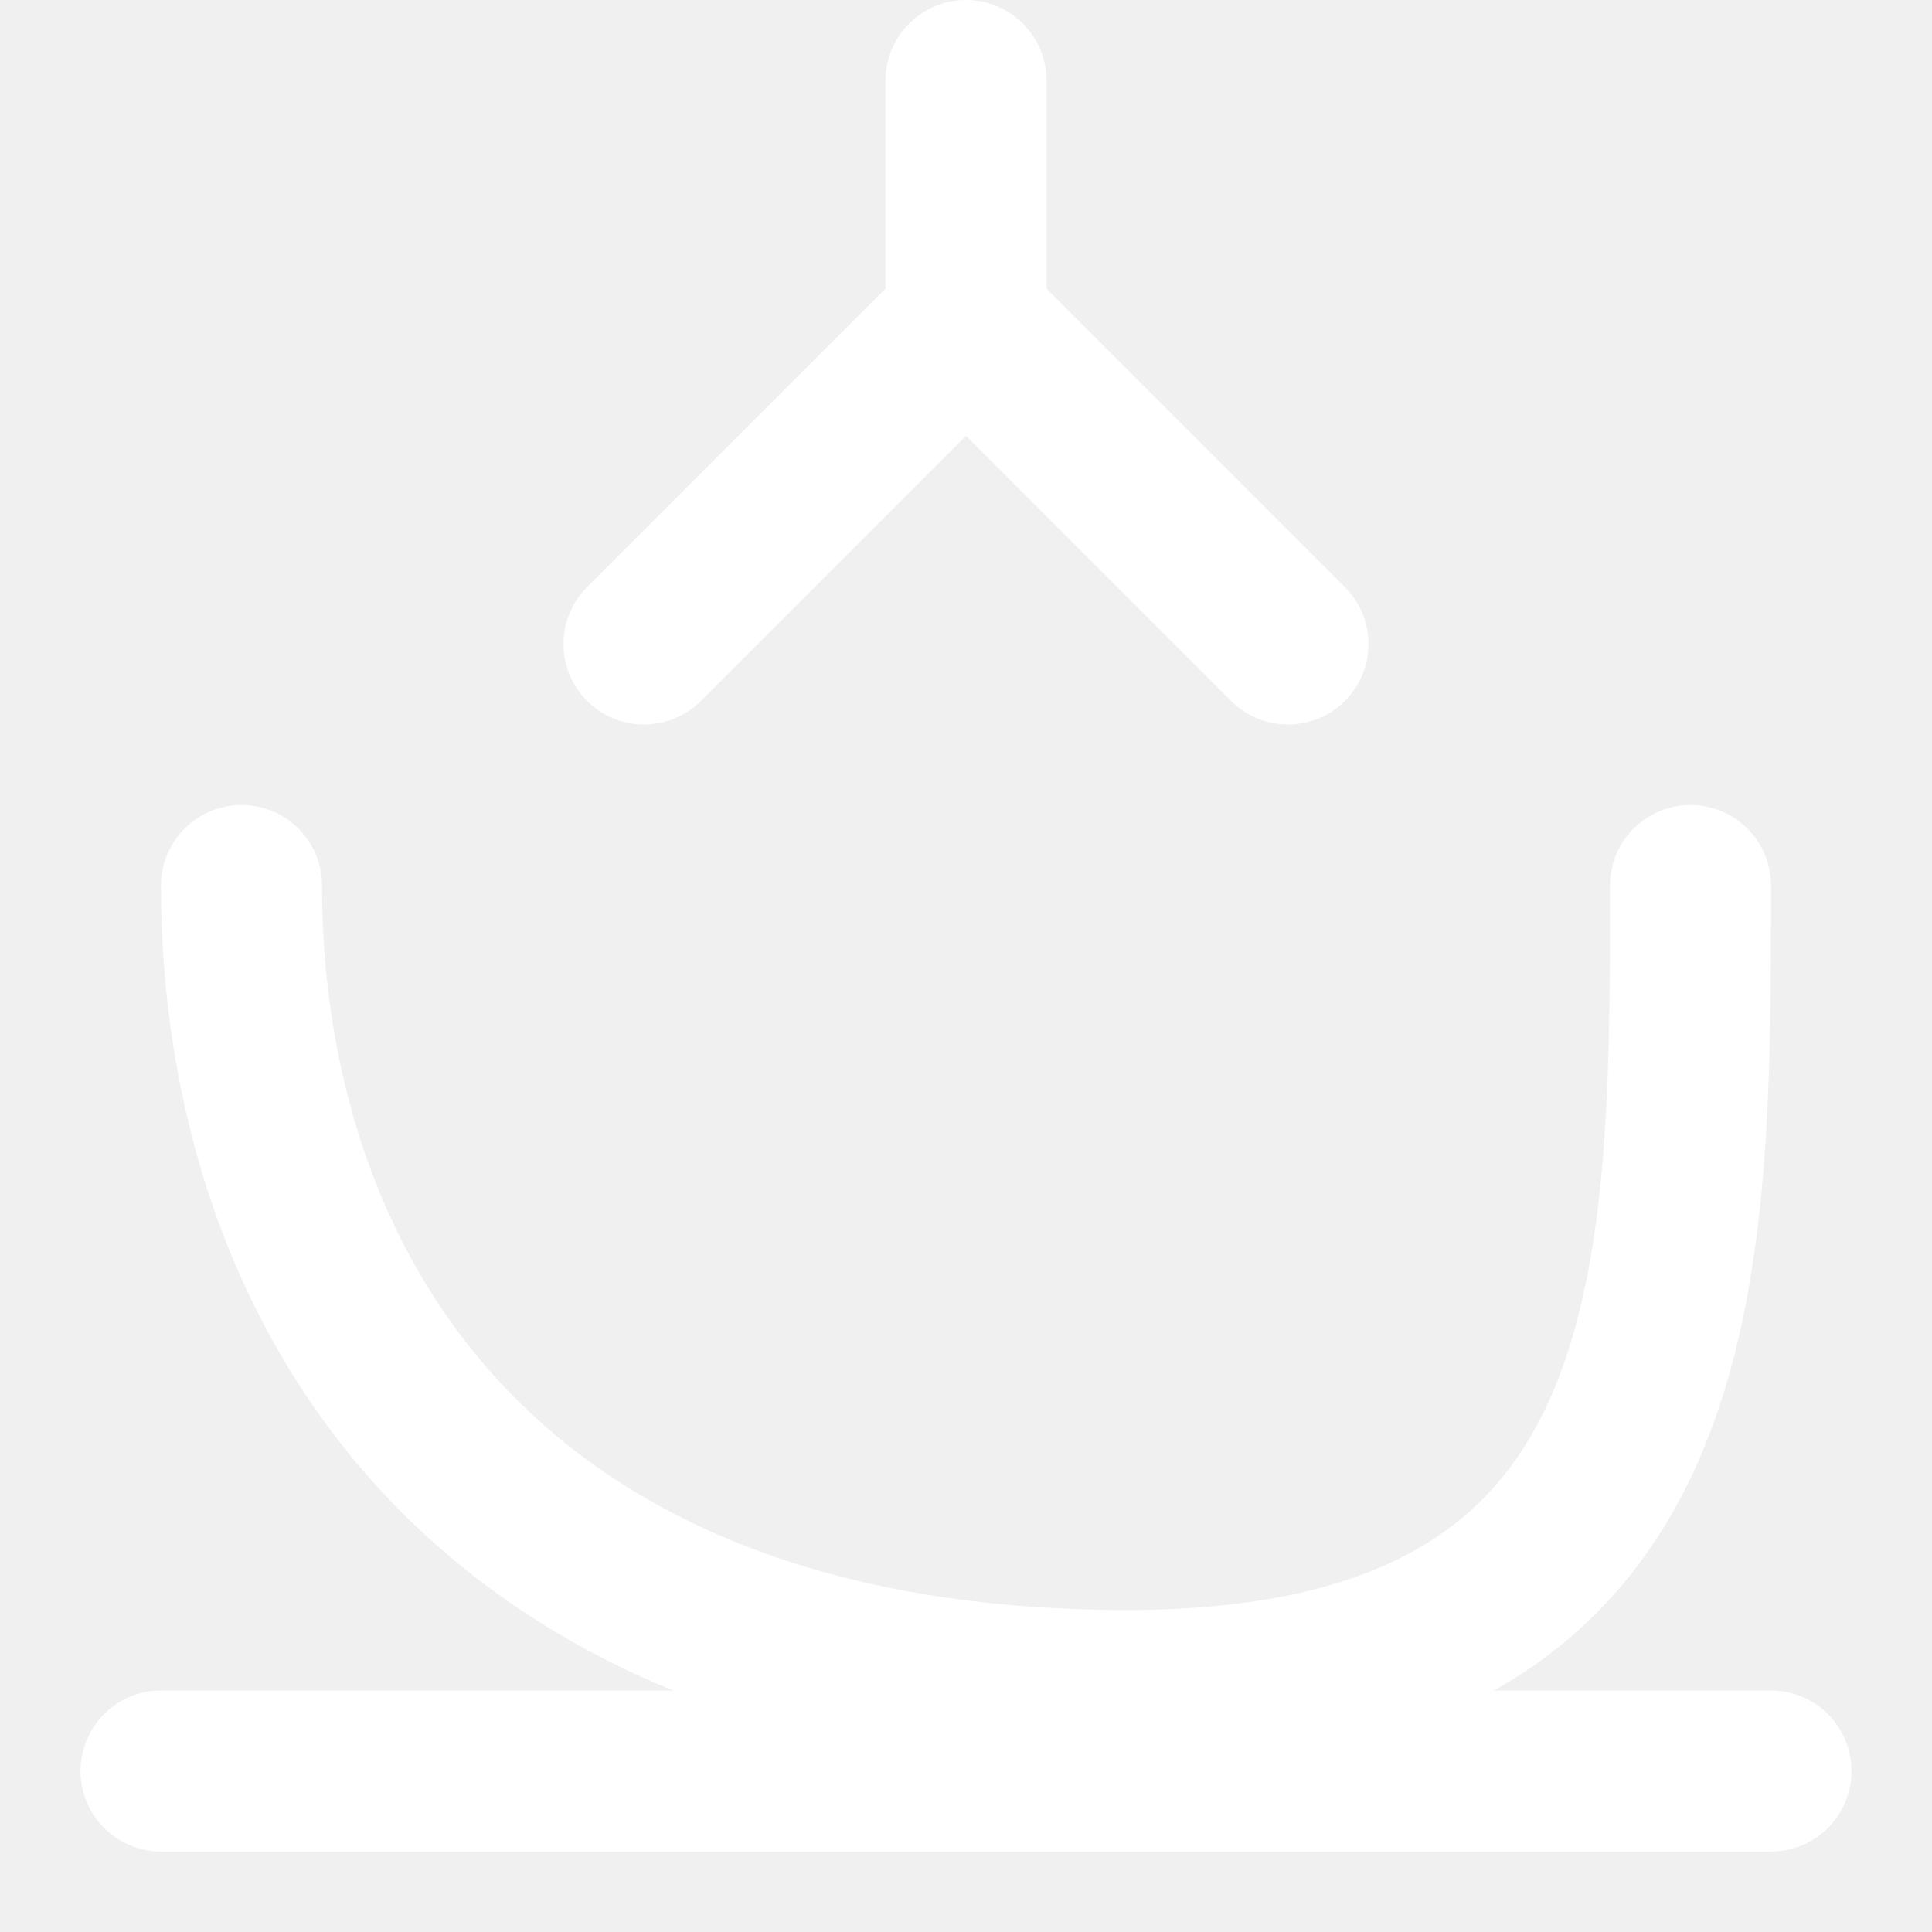
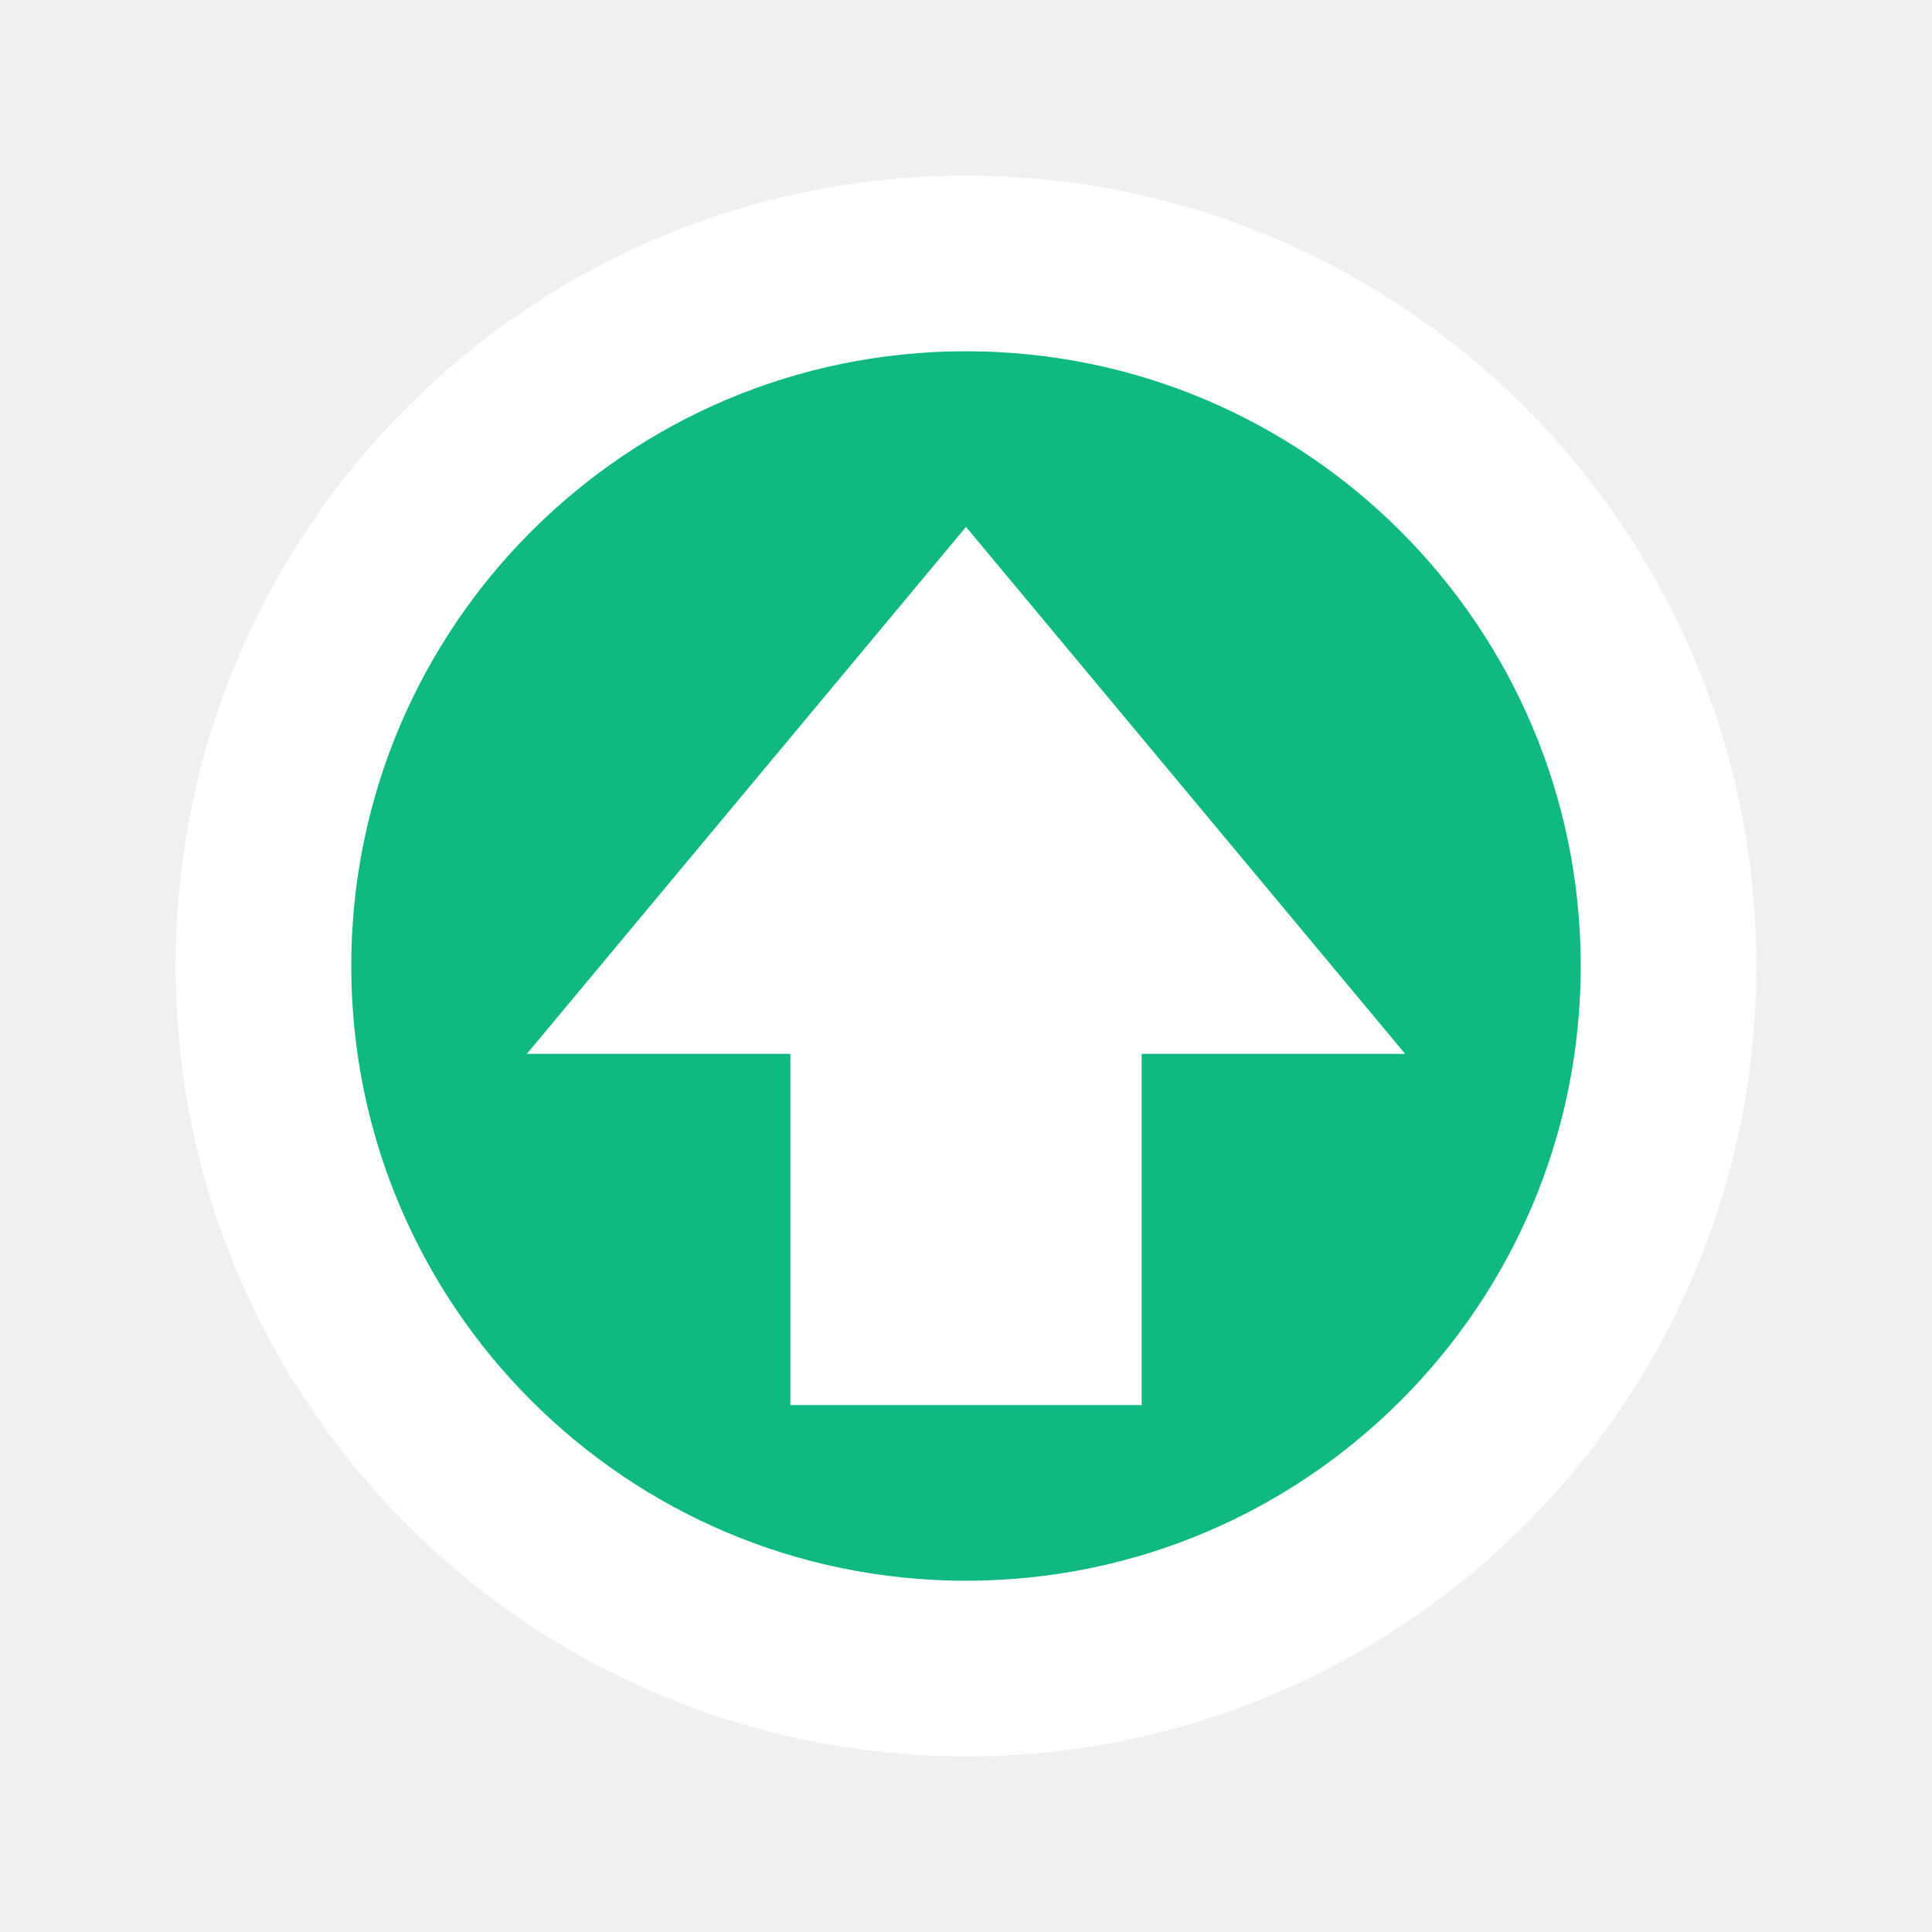
- <svg xmlns="http://www.w3.org/2000/svg" width="24px" height="24px" viewBox="0 0 24 24" version="1.1">
+ <svg xmlns="http://www.w3.org/2000/svg" width="22px" height="22px" viewBox="0 0 22 22" version="1.1">
  <g stroke="none" stroke-width="1" fill="none" fill-rule="evenodd">
-     <path d="M12,4 L12,1 M12,4 L8,8 M12,4 L16,8" stroke="#FFFFFF" stroke-width="2" stroke-linecap="round" stroke-linejoin="round" />
-     <path d="M2,22 L22,22" stroke="#FFFFFF" stroke-width="2" stroke-linecap="round" stroke-linejoin="round" />
-     <path d="M3,11 C3,16 6,21 14,21 C21,21 21,16 21,11" stroke="#FFFFFF" stroke-width="2" stroke-linecap="round" stroke-linejoin="round" />
+     <circle stroke="#FFFFFF" stroke-width="2" fill="#10B981" cx="11" cy="11" r="8" />
+     <path d="M11,6 L16,12 L13,12 L13,16 L9,16 L9,12 L6,12 L11,6 Z" fill="#FFFFFF" />
  </g>
</svg>
